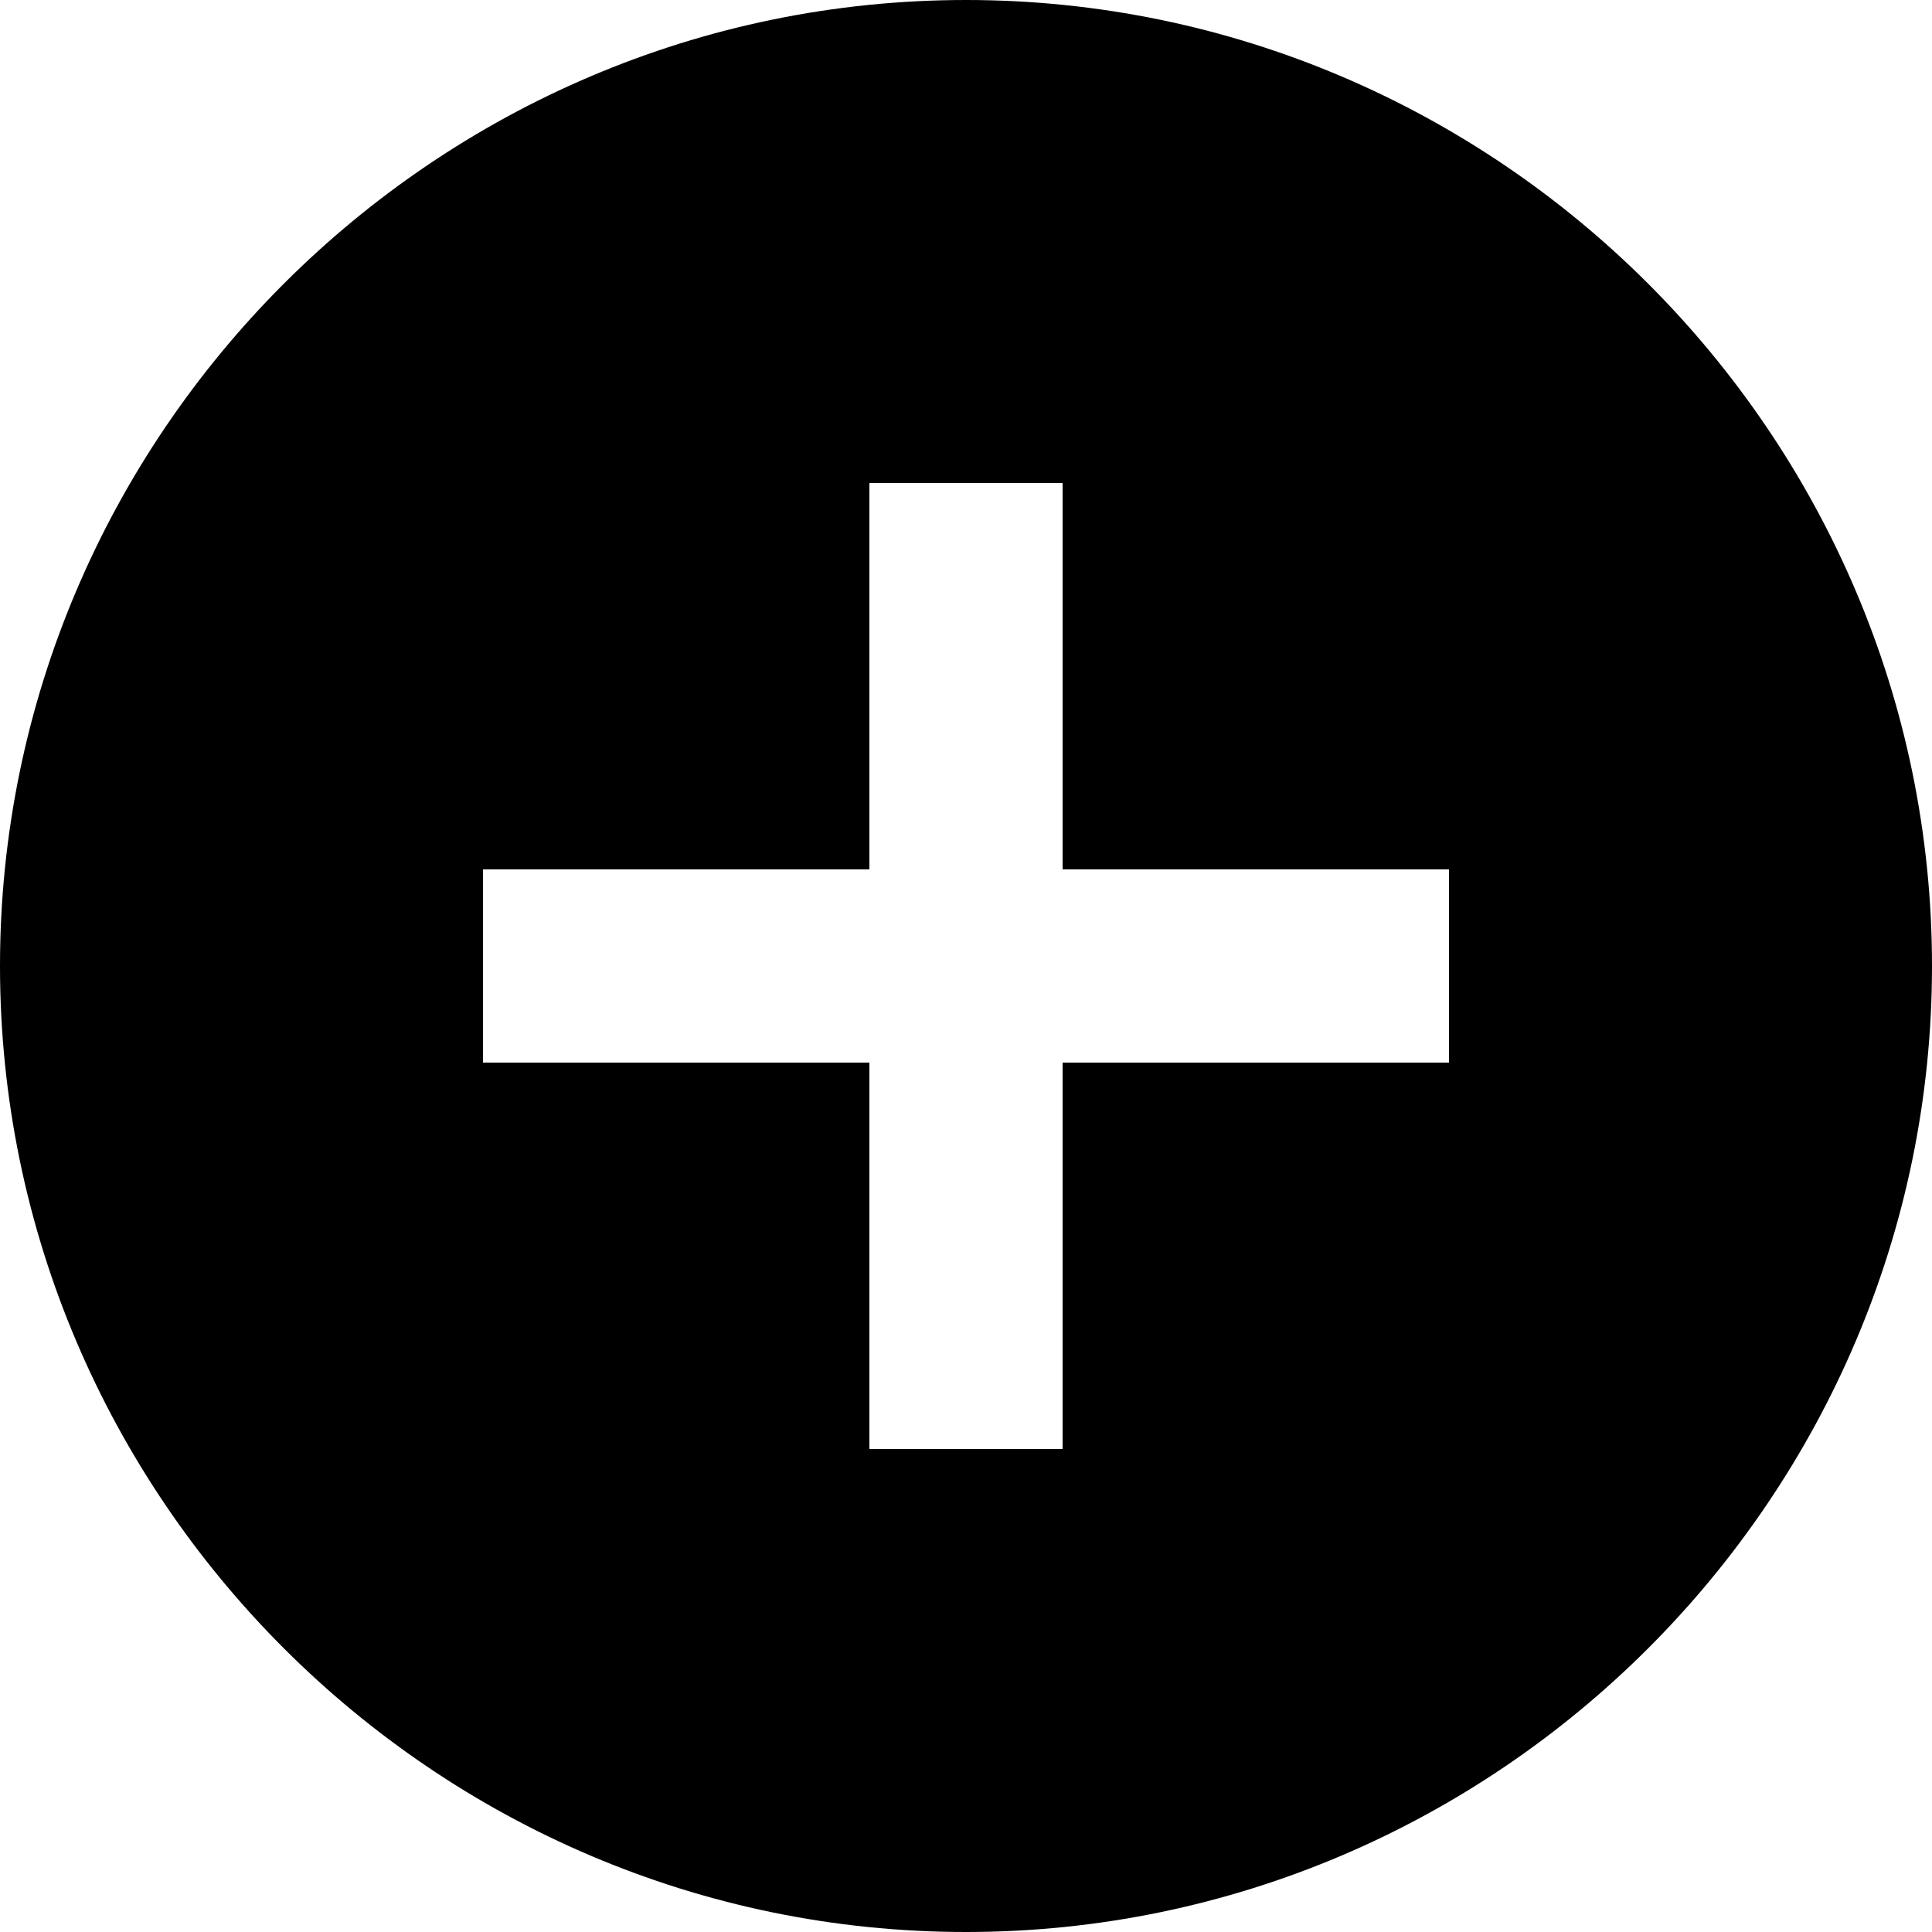
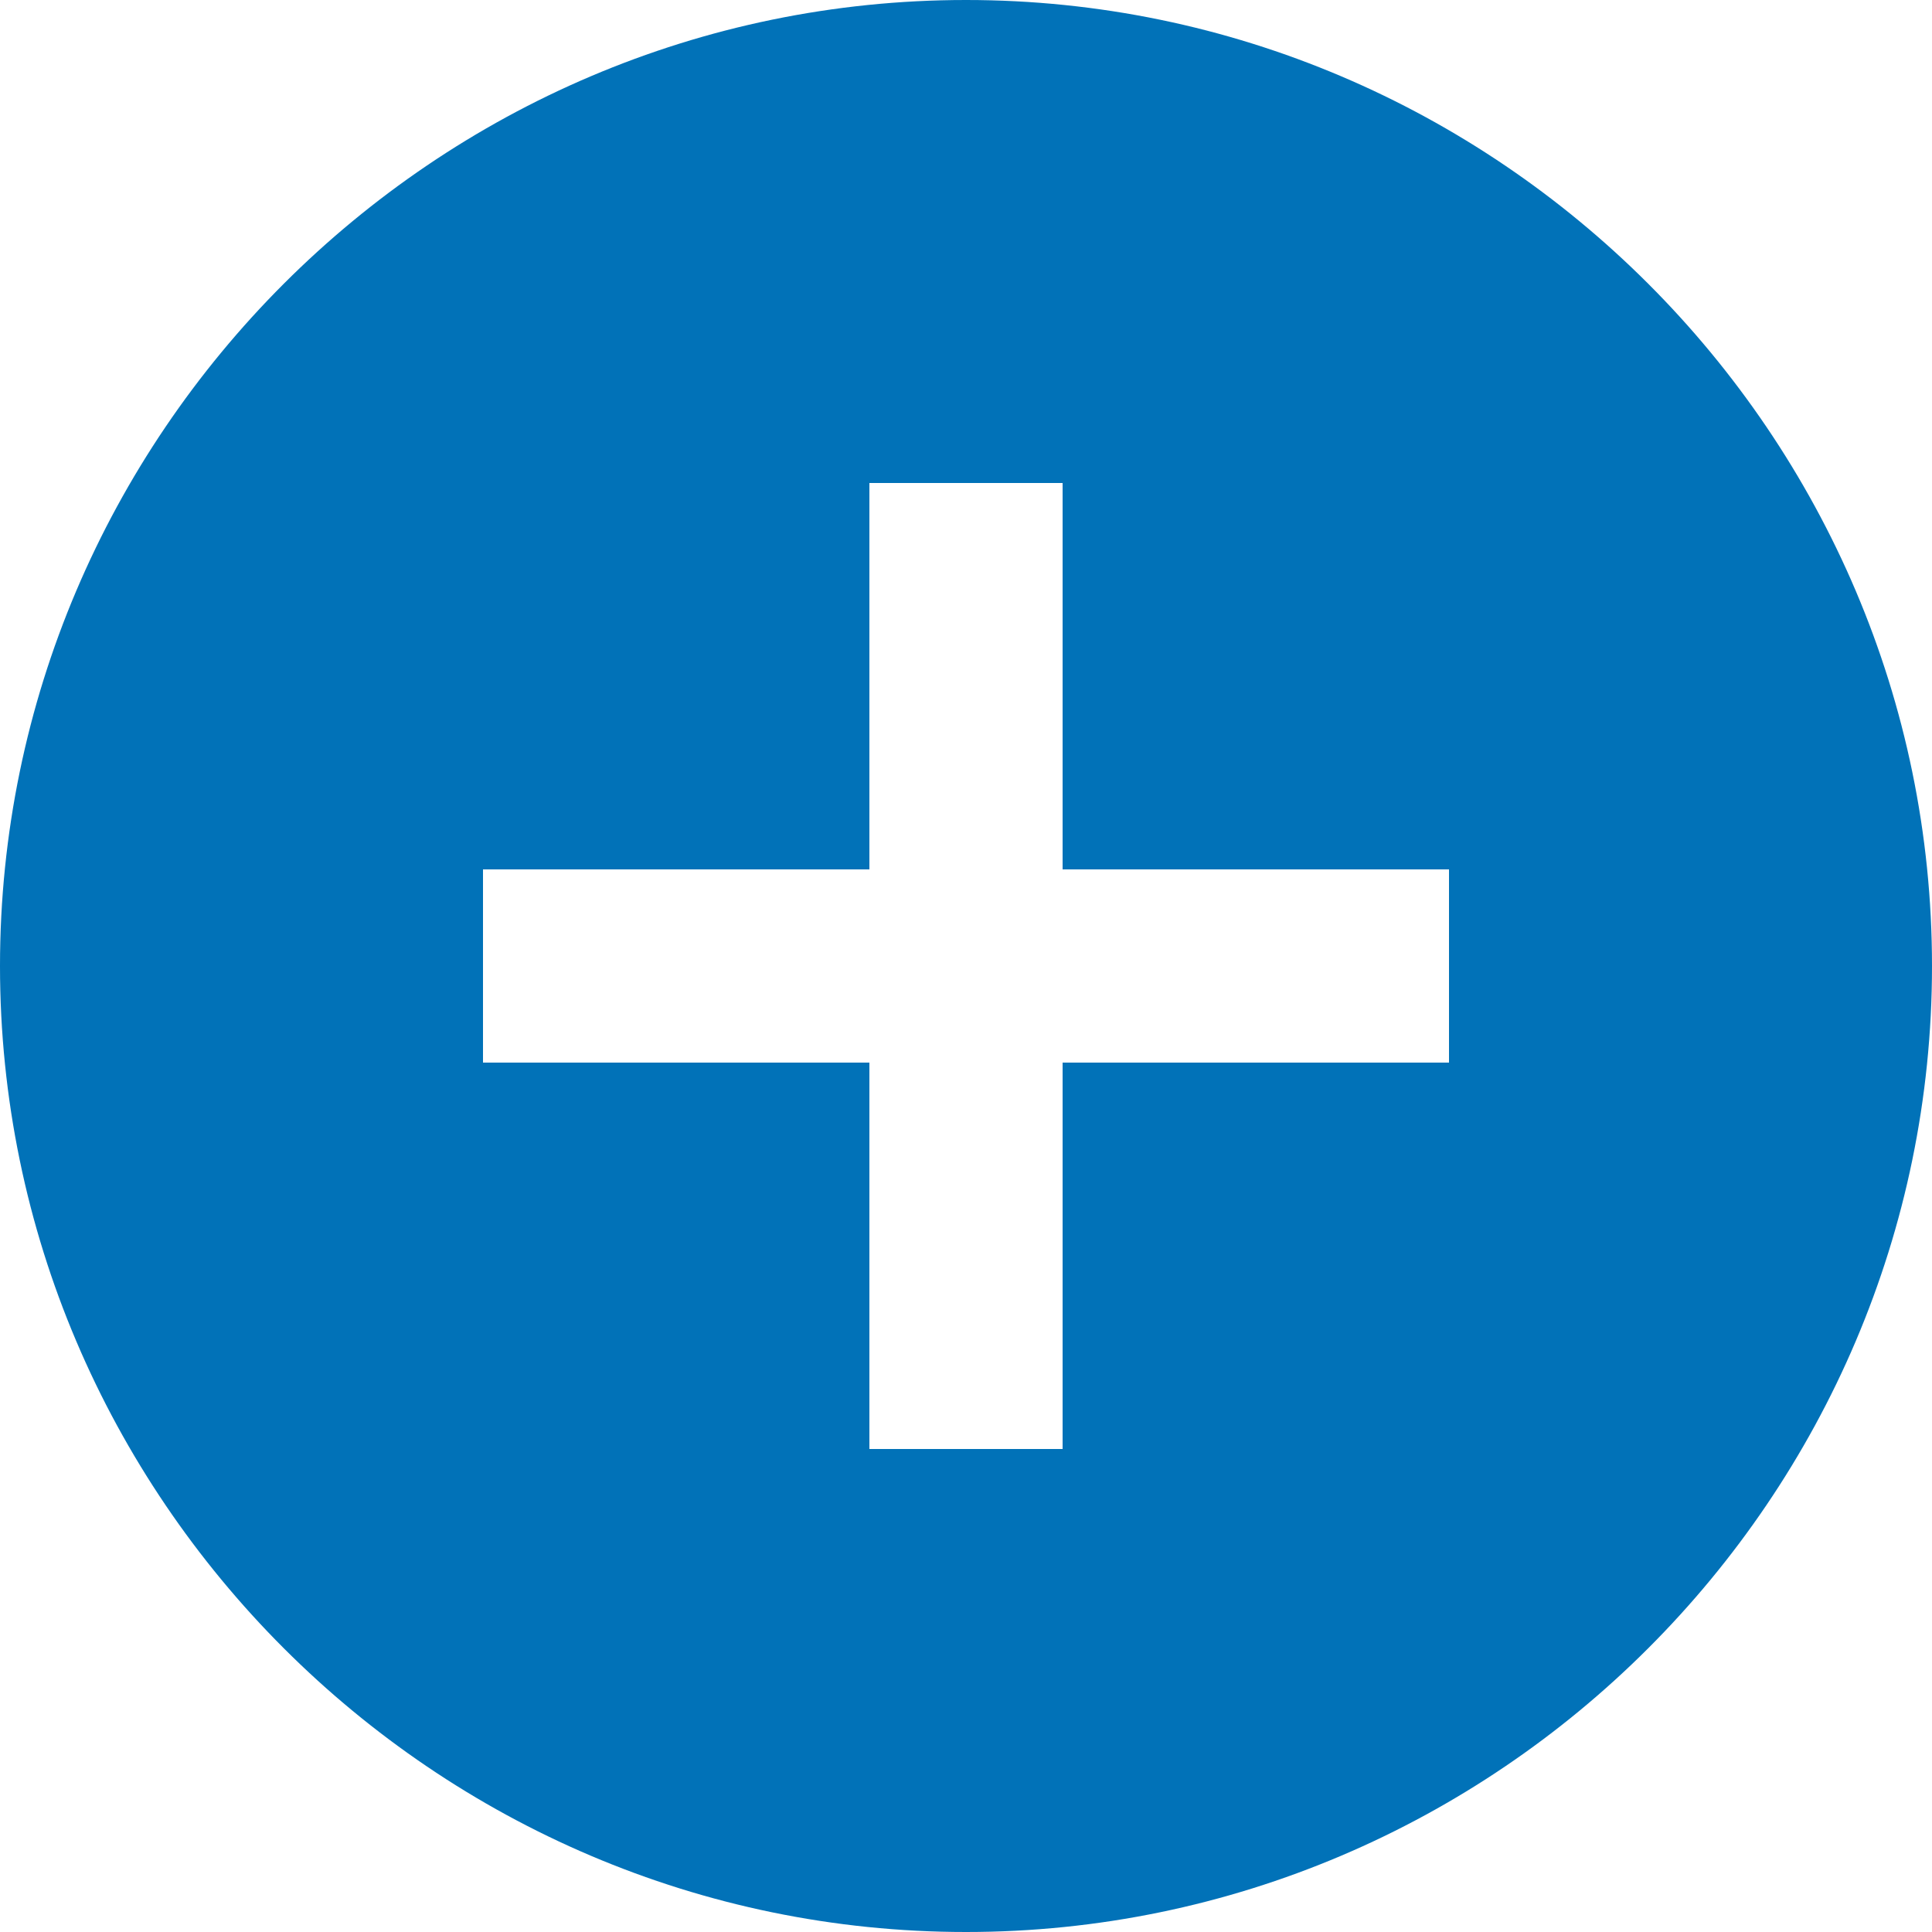
- <svg xmlns="http://www.w3.org/2000/svg" version="1.1" id="Capa_1" x="0px" y="0px" width="510px" height="510px" viewBox="0 0 510 510" style="enable-background:new 0 0 510 510;" xml:space="preserve">
+ <svg xmlns="http://www.w3.org/2000/svg" version="1.1" id="Capa_1" x="0px" y="0px" width="510px" height="510px" viewBox="0 0 510 510" enable-background="new 0 0 510 510" xml:space="preserve">
  <g>
    <g id="add-circle">
-       <path d="M255,0C114.75,0,0,114.75,0,255s114.75,255,255,255s255-114.75,255-255S395.25,0,255,0z M382.5,280.5h-102v102h-51v-102    h-102v-51h102v-102h51v102h102V280.5z" />
+       <path fill="#0172B8" d="M255,0C114.75,0,0,114.75,0,255s114.75,255,255,255s255-114.75,255-255S395.25,0,255,0z M382.5,280.5h-102    v102h-51v-102h-102v-51h102v-102h51v102h102V280.5z" />
    </g>
  </g>
-   <g>
- </g>
-   <g>
- </g>
-   <g>
- </g>
-   <g>
- </g>
-   <g>
- </g>
-   <g>
- </g>
-   <g>
- </g>
-   <g>
- </g>
-   <g>
- </g>
-   <g>
- </g>
-   <g>
- </g>
-   <g>
- </g>
-   <g>
- </g>
-   <g>
- </g>
-   <g>
- </g>
</svg>
